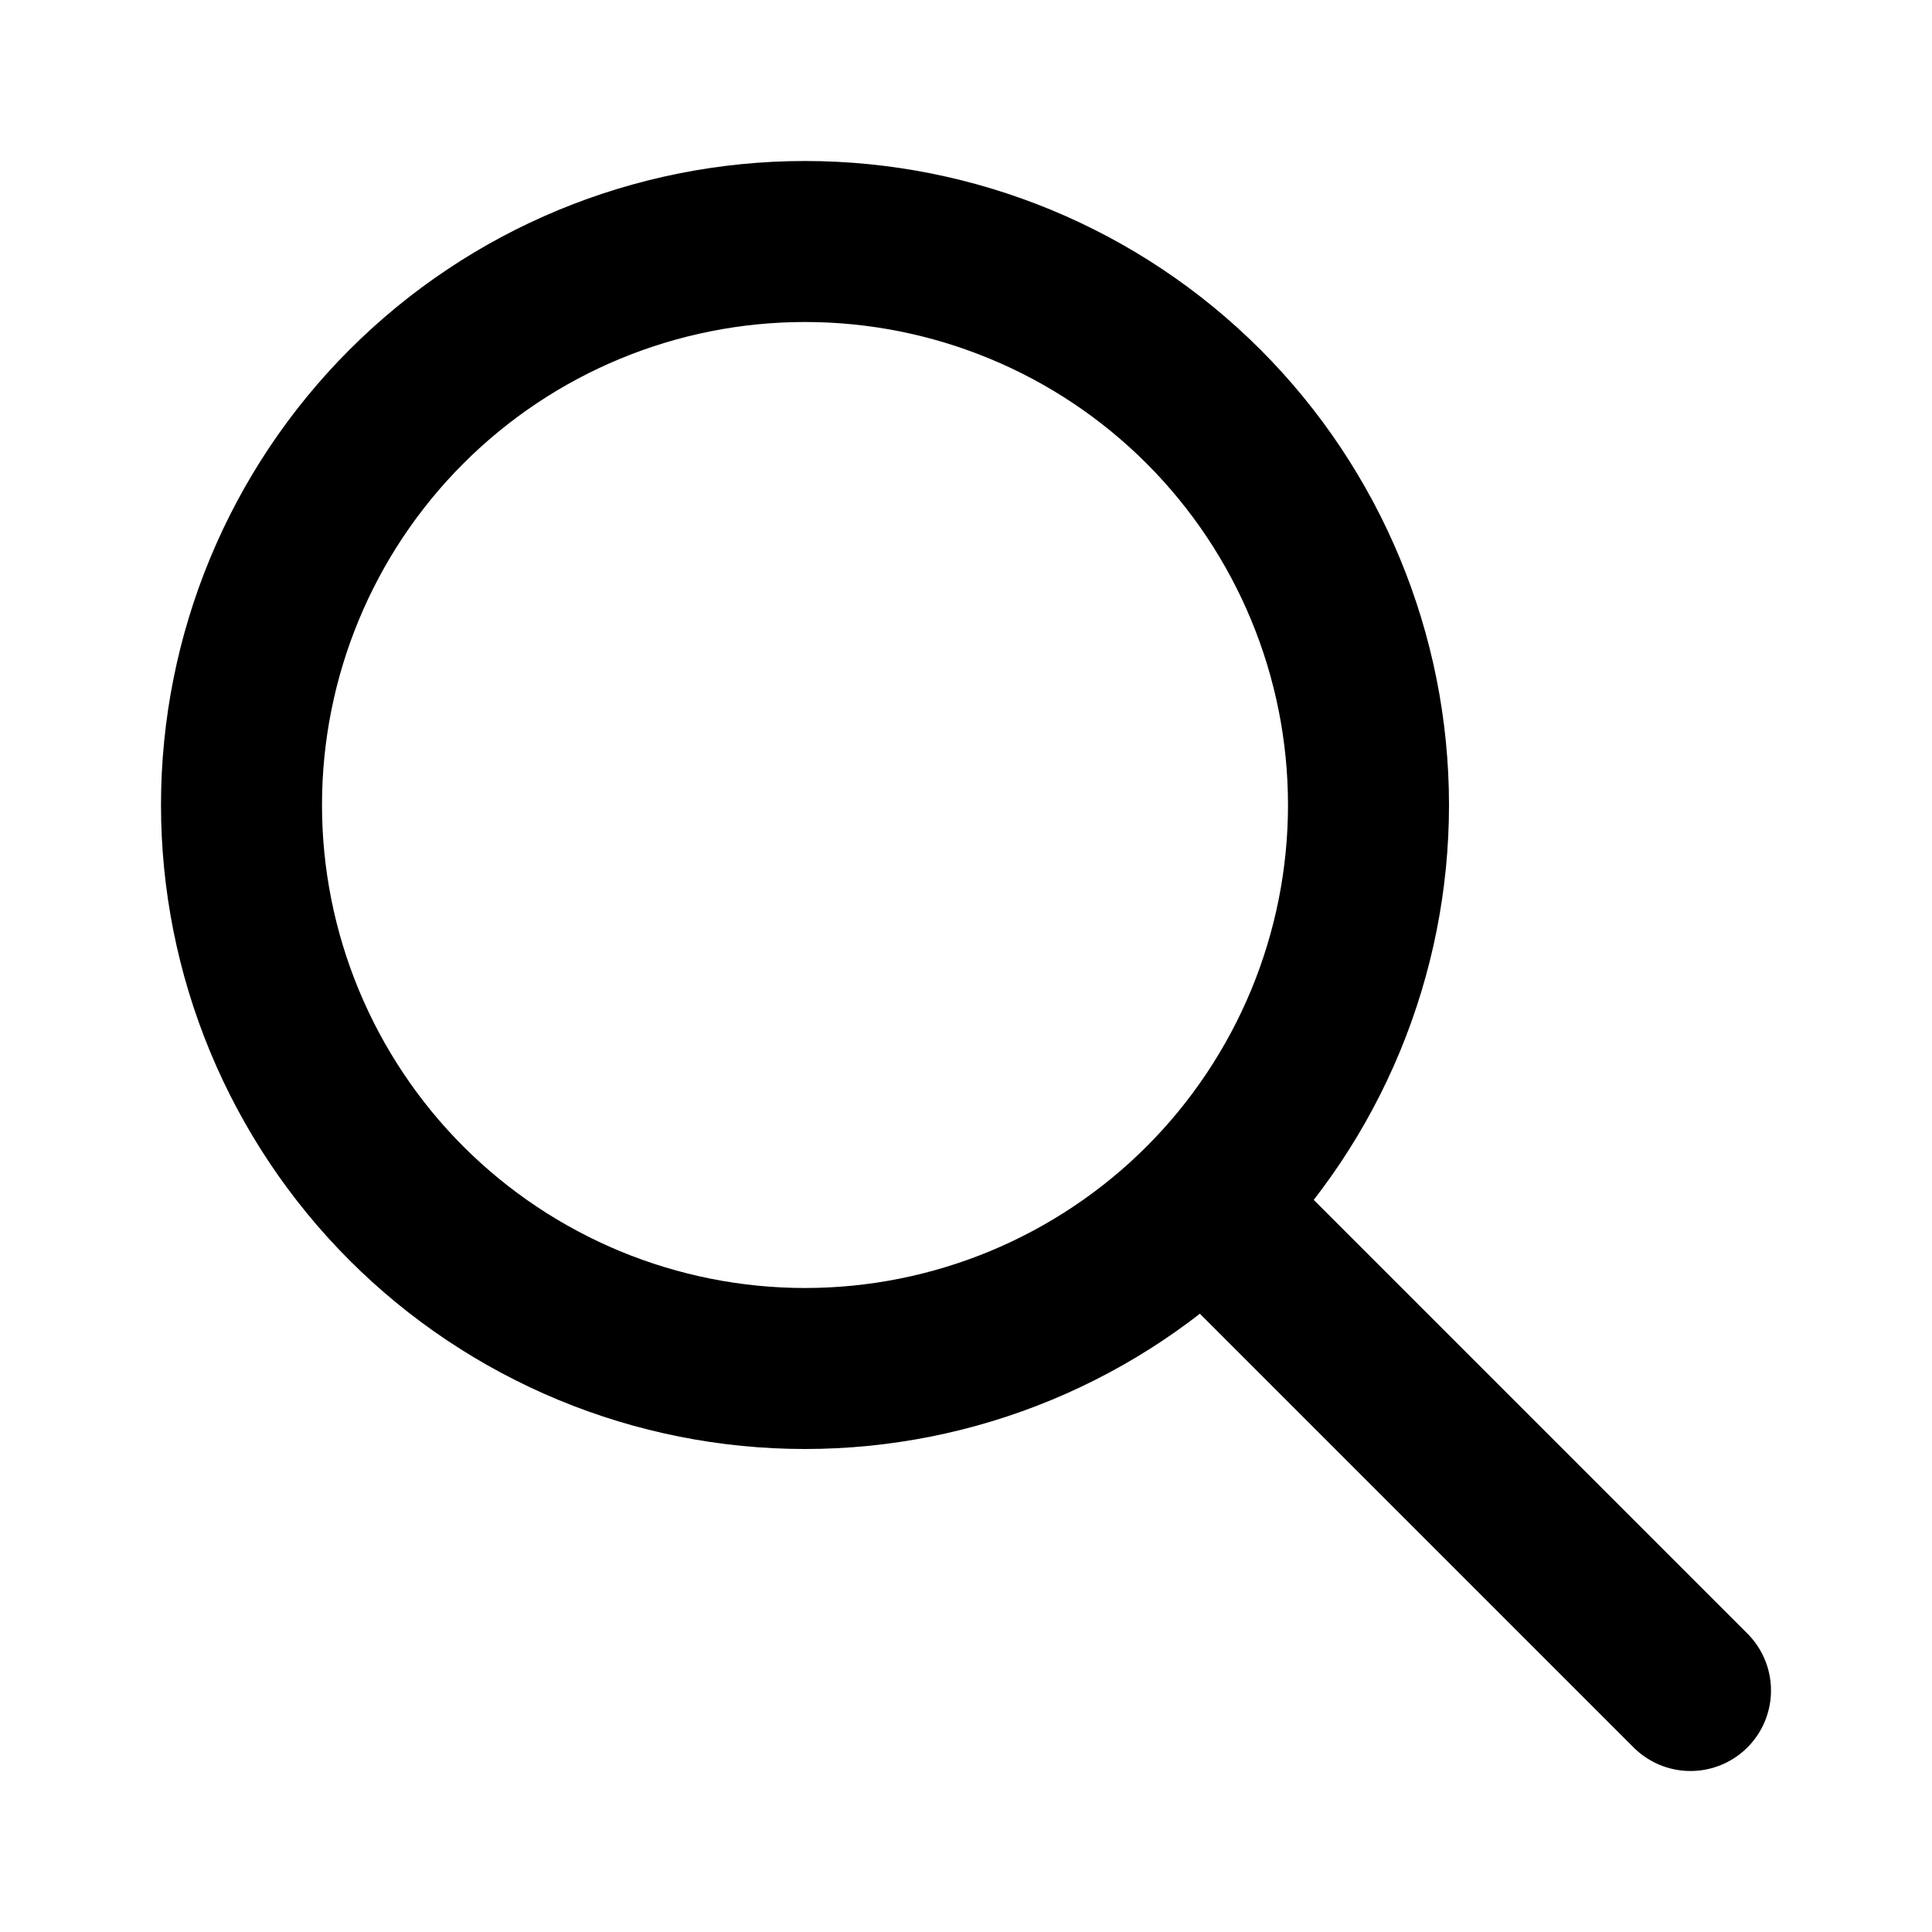
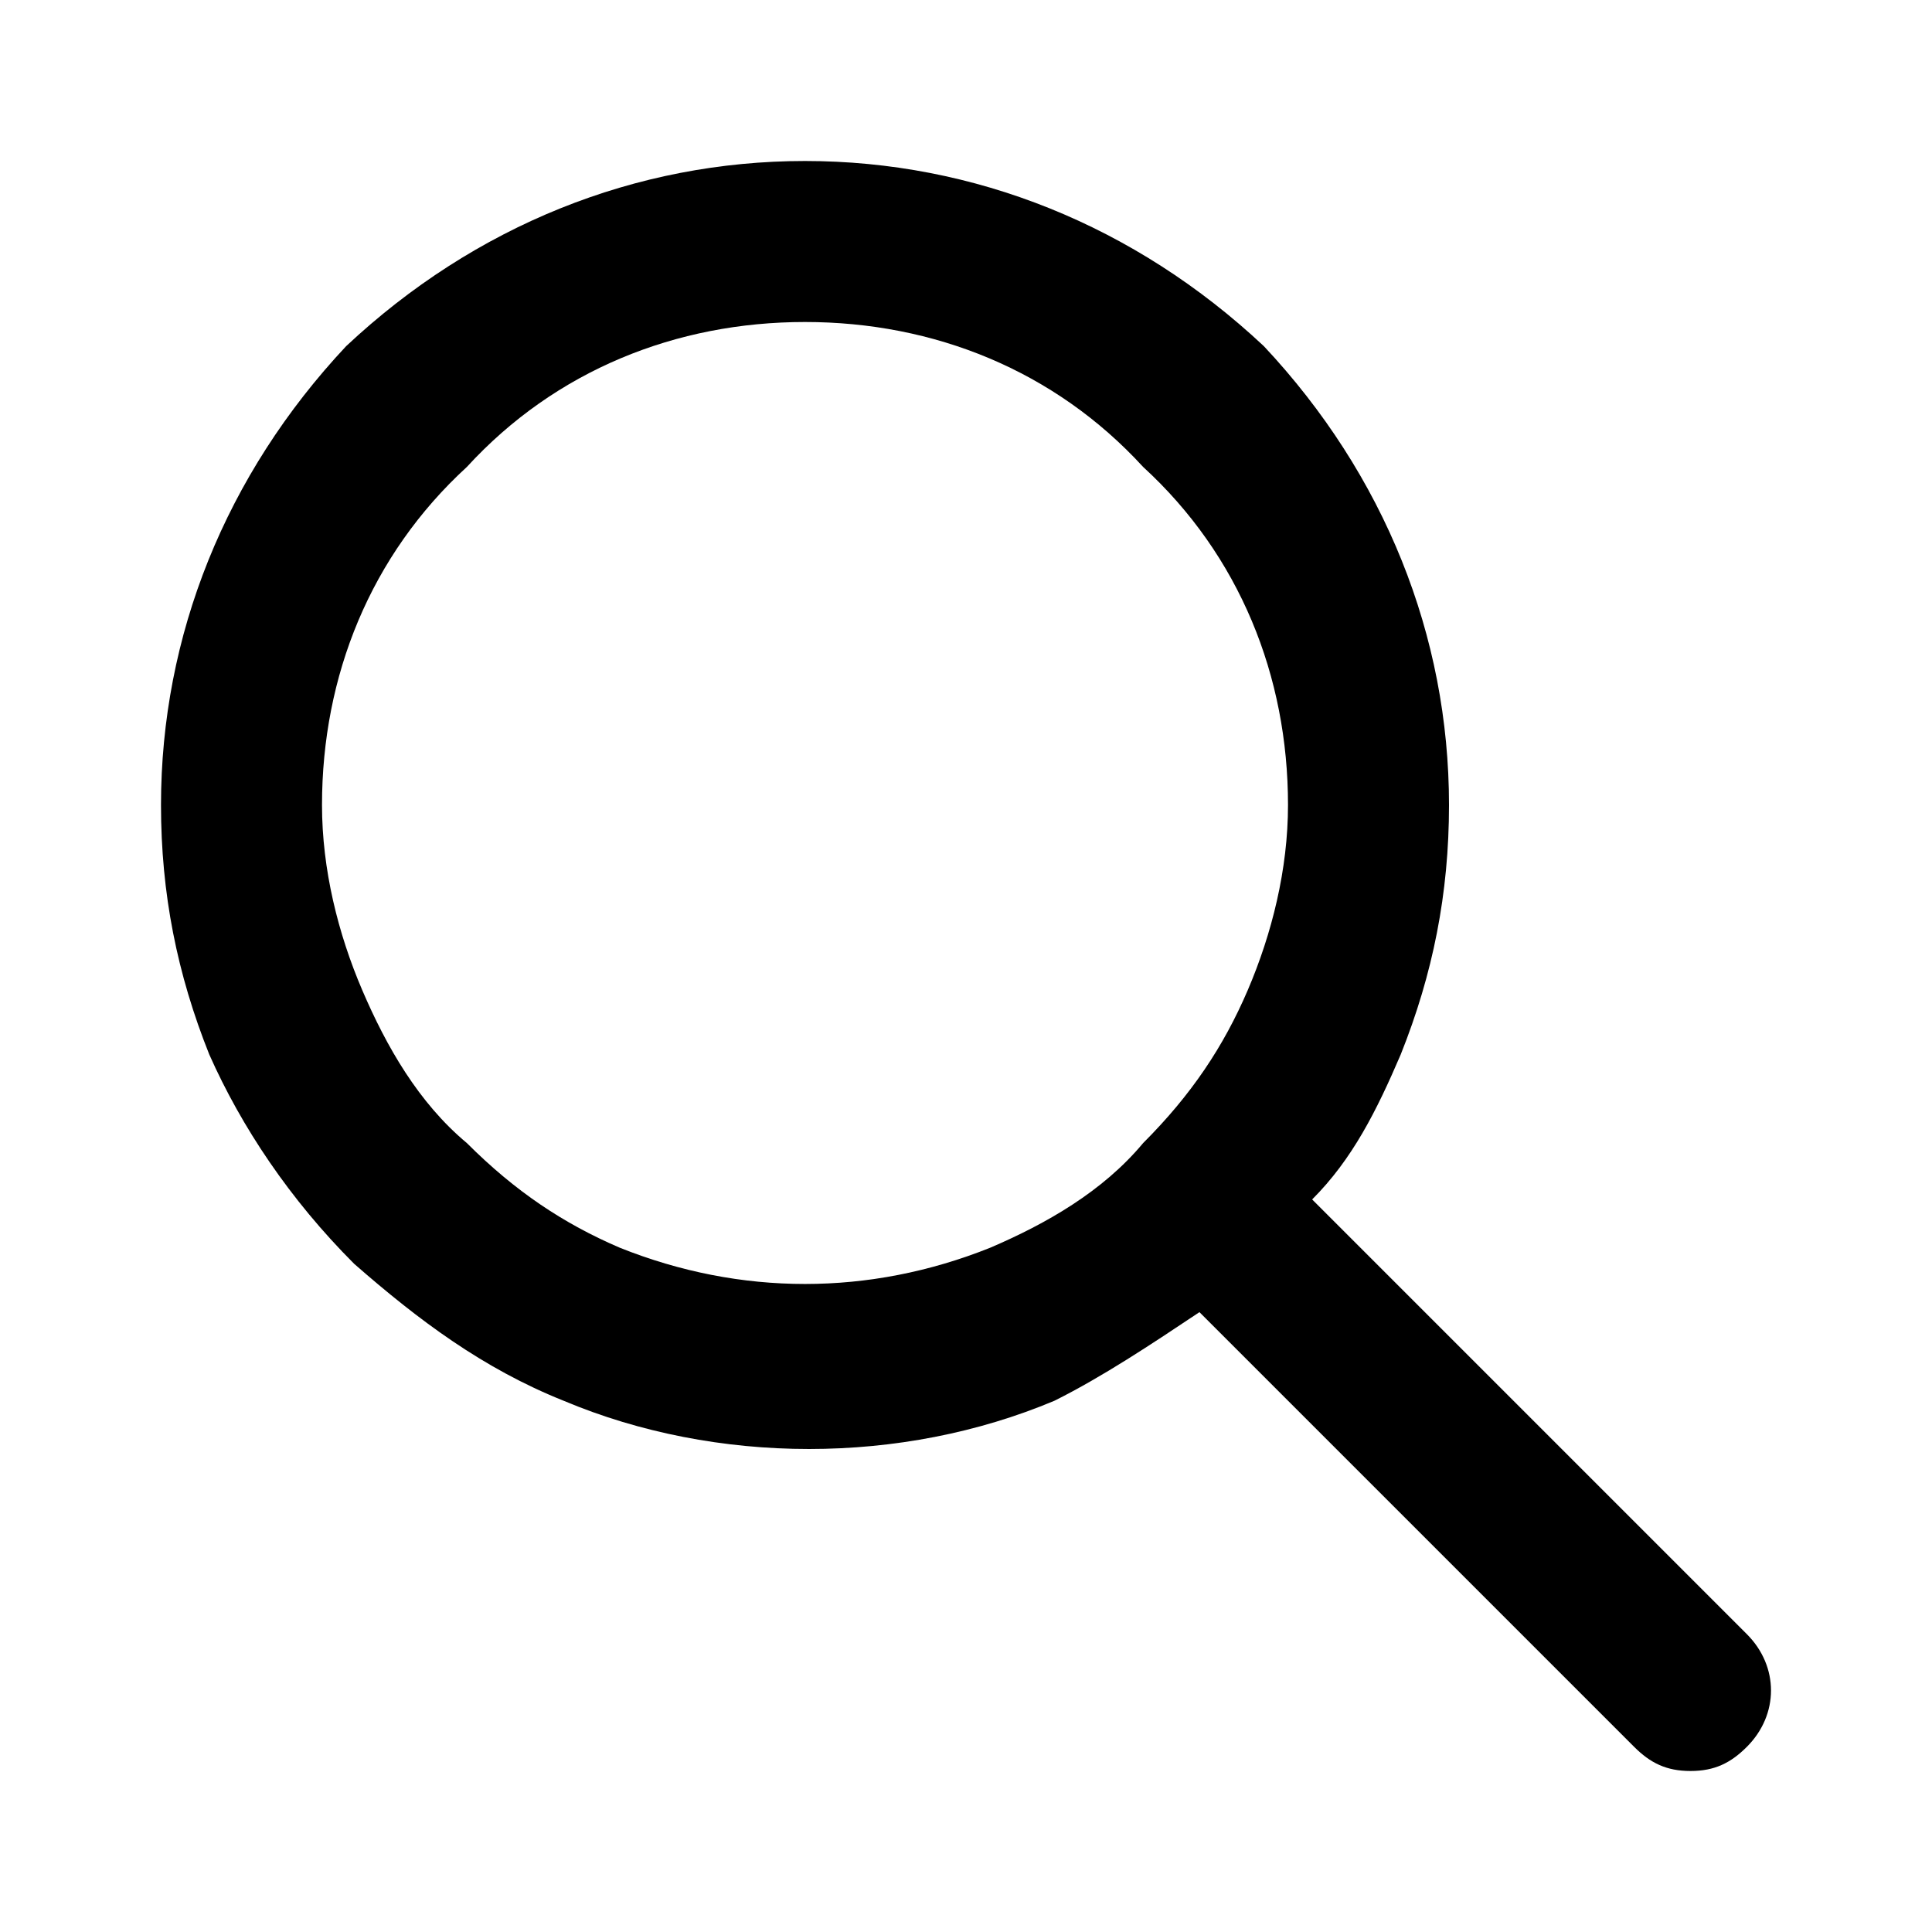
- <svg xmlns="http://www.w3.org/2000/svg" width="24" height="24" viewBox="0 0 24 24" fill="none">
-   <path d="M21 21L15 15M17 10C17 10.919 16.819 11.829 16.467 12.679C16.115 13.528 15.6 14.3 14.95 14.95C14.3 15.6 13.528 16.115 12.679 16.467C11.829 16.819 10.919 17 10 17C9.081 17 8.171 16.819 7.321 16.467C6.472 16.115 5.7 15.6 5.05 14.95C4.4 14.3 3.885 13.528 3.533 12.679C3.181 11.829 3 10.919 3 10C3 8.143 3.737 6.363 5.05 5.05C6.363 3.737 8.143 3 10 3C11.857 3 13.637 3.737 14.95 5.05C16.262 6.363 17 8.143 17 10Z" stroke="black" stroke-width="2" stroke-linecap="round" stroke-linejoin="round" />
+ <svg xmlns="http://www.w3.org/2000/svg" version="1.1" id="Слой_1" x="0px" y="0px" viewBox="0 0 24 24" style="enable-background:new 0 0 24 24;" xml:space="preserve">
+   <g>
+     <path d="M21,22c-0.3,0-0.5-0.1-0.7-0.3l-5.4-5.4c-0.6,0.4-1.2,0.8-1.8,1.1c-1.9,0.8-4.2,0.8-6.1,0c-1-0.4-1.8-1-2.6-1.7   C3.6,14.9,3,14,2.6,13.1c-0.4-1-0.6-2-0.6-3.1c0-2.1,0.8-4.1,2.3-5.7C5.9,2.8,7.9,2,10,2s4.1,0.8,5.7,2.3C17.2,5.9,18,7.9,18,10   c0,1.1-0.2,2.1-0.6,3.1c-0.3,0.7-0.6,1.3-1.1,1.8l5.4,5.4c0.4,0.4,0.4,1,0,1.4C21.5,21.9,21.3,22,21,22z M10,4   C8.4,4,6.9,4.6,5.8,5.8C4.6,6.9,4,8.4,4,10c0,0.8,0.2,1.6,0.5,2.3c0.3,0.7,0.7,1.4,1.3,1.9c0.6,0.6,1.2,1,1.9,1.3   c1.5,0.6,3.1,0.6,4.6,0c0.7-0.3,1.4-0.7,1.9-1.3c0.6-0.6,1-1.2,1.3-1.9c0.3-0.7,0.5-1.5,0.5-2.3c0-1.6-0.6-3.1-1.8-4.2   C13.1,4.6,11.6,4,10,4z" />
+   </g>
</svg>
